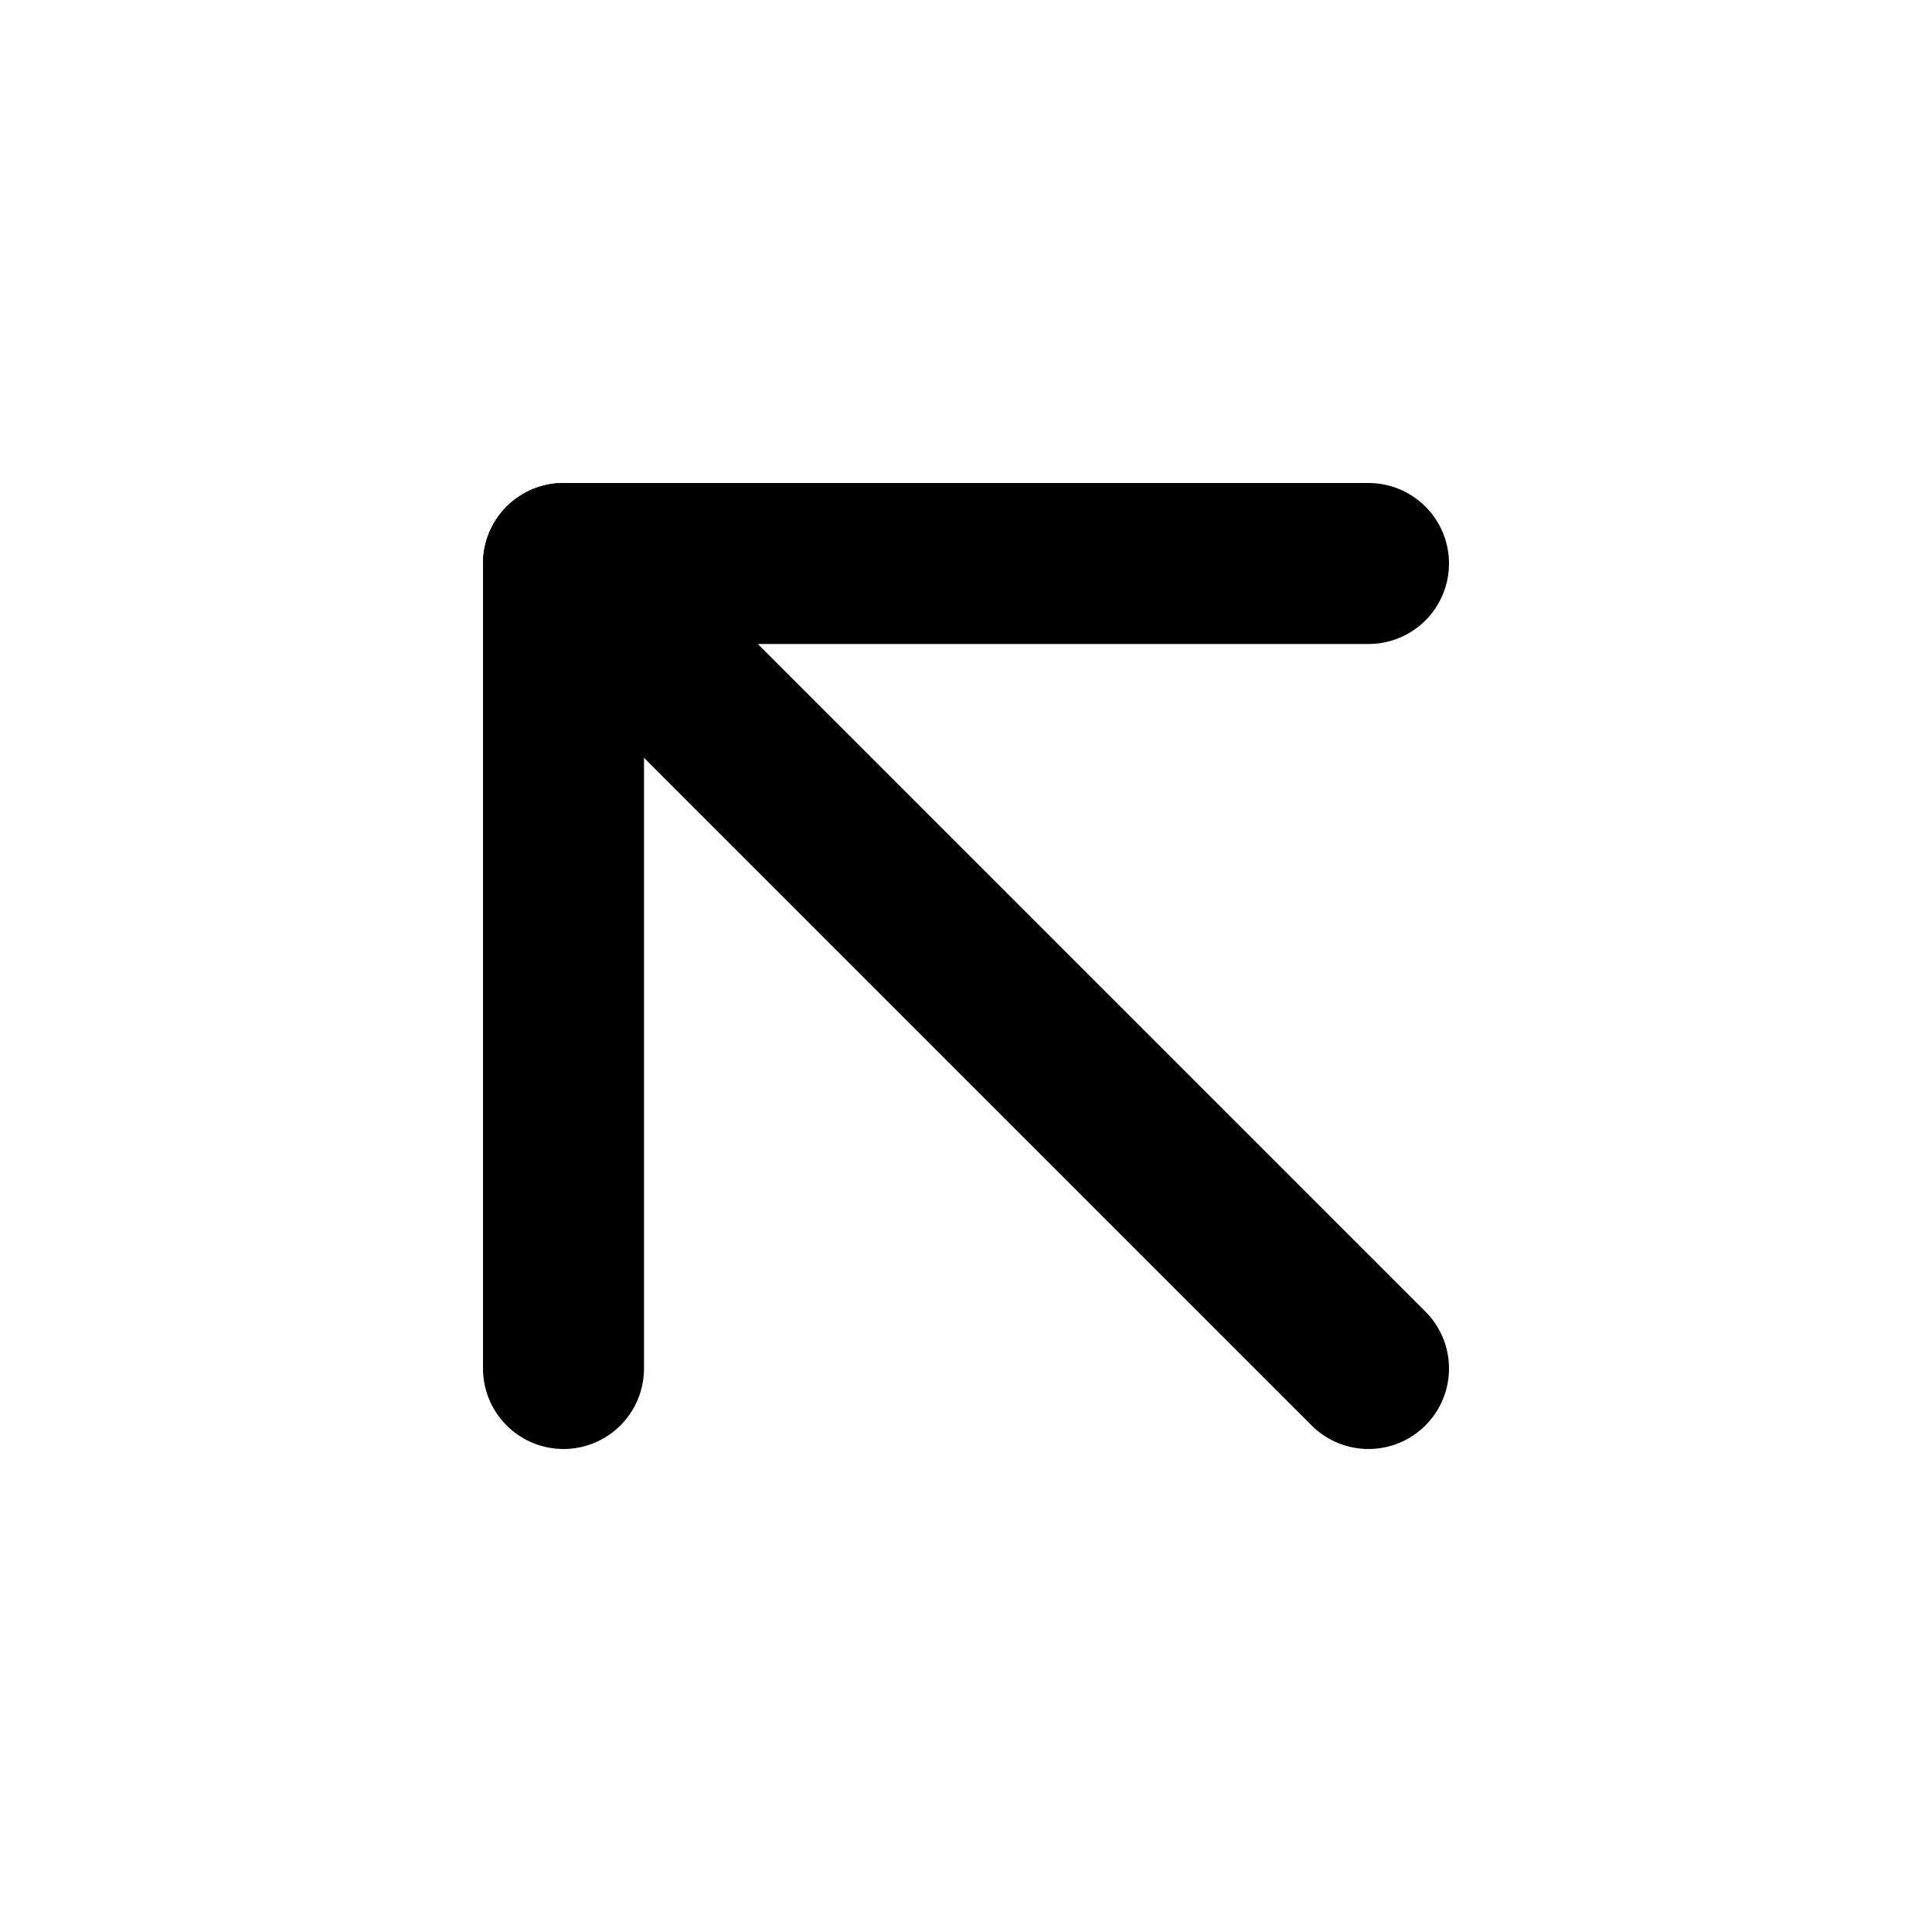
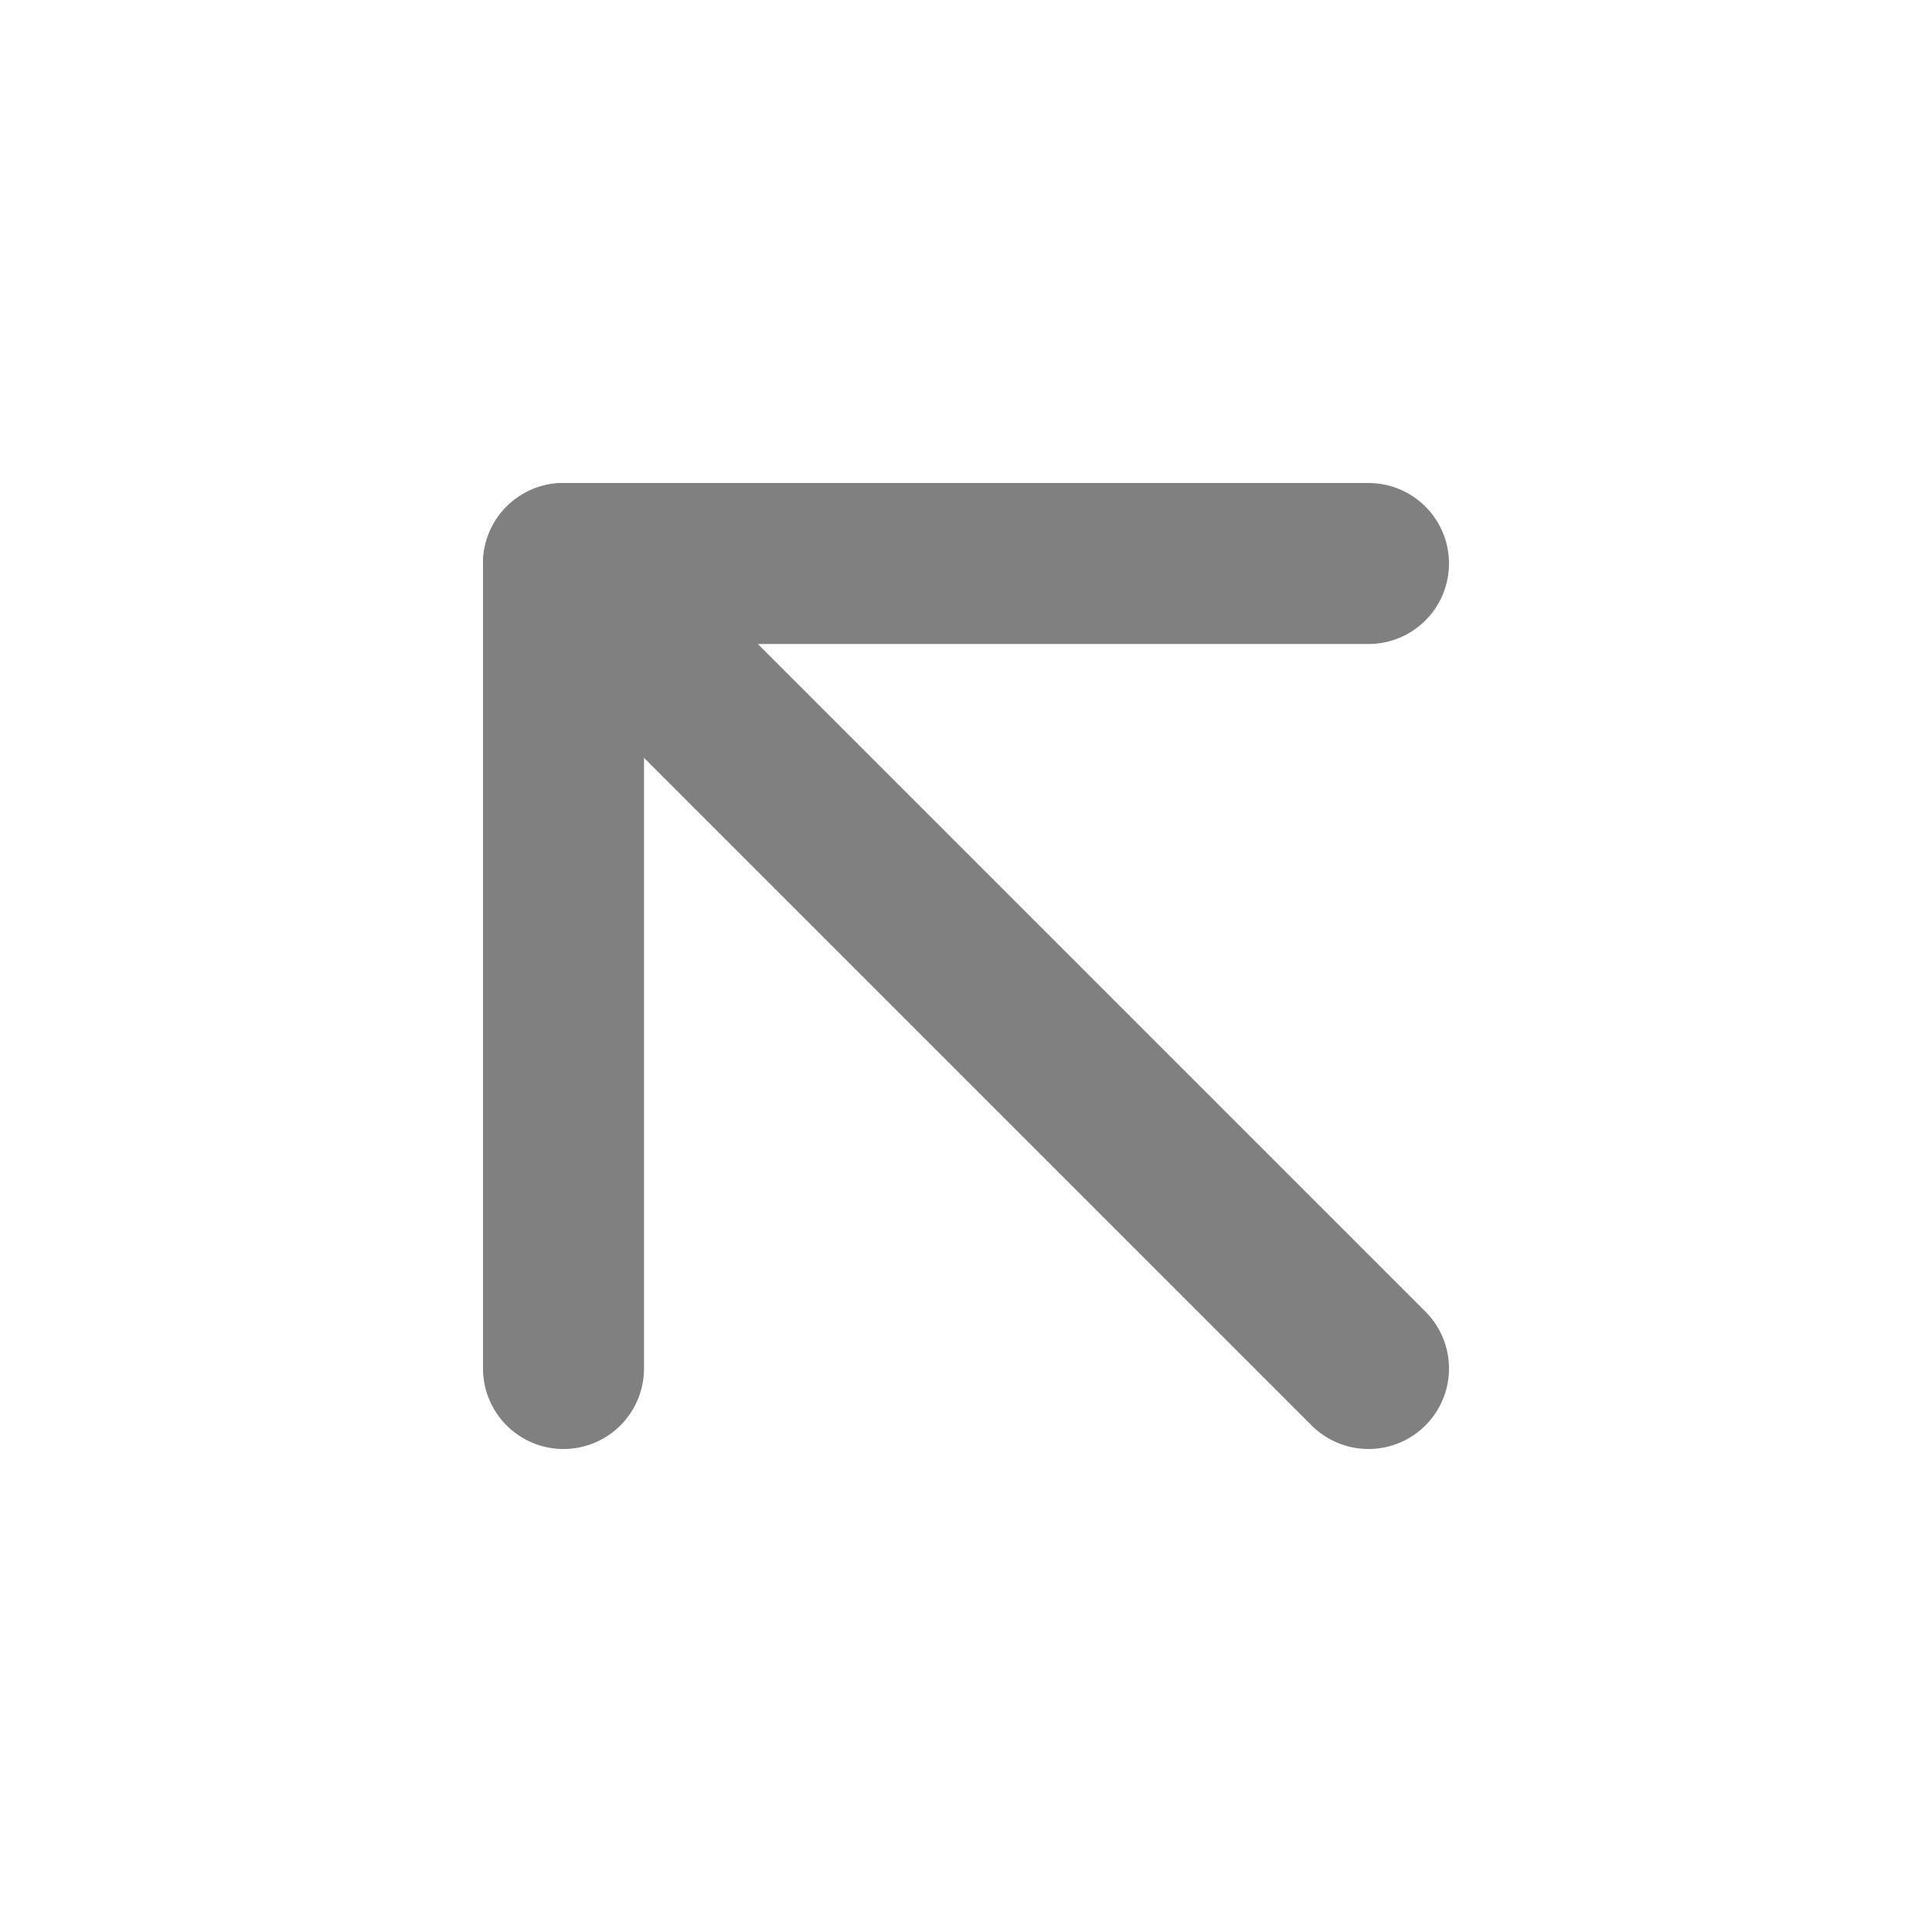
- <svg xmlns="http://www.w3.org/2000/svg" width="24" height="24" viewBox="0 0 24 24" fill="none" stroke="currentColor" stroke-width="2" stroke-linecap="round" stroke-linejoin="round" class="lucide lucide-arrow-up-left">
+ <svg xmlns="http://www.w3.org/2000/svg" width="34" height="34" viewBox="0 0 24 24" fill="none" stroke="gray" stroke-width="2" stroke-linecap="round" stroke-linejoin="round" class="lucide lucide-arrow-up-left">
  <path d="M7 17V7h10" />
  <path d="M17 17 7 7" />
</svg>
